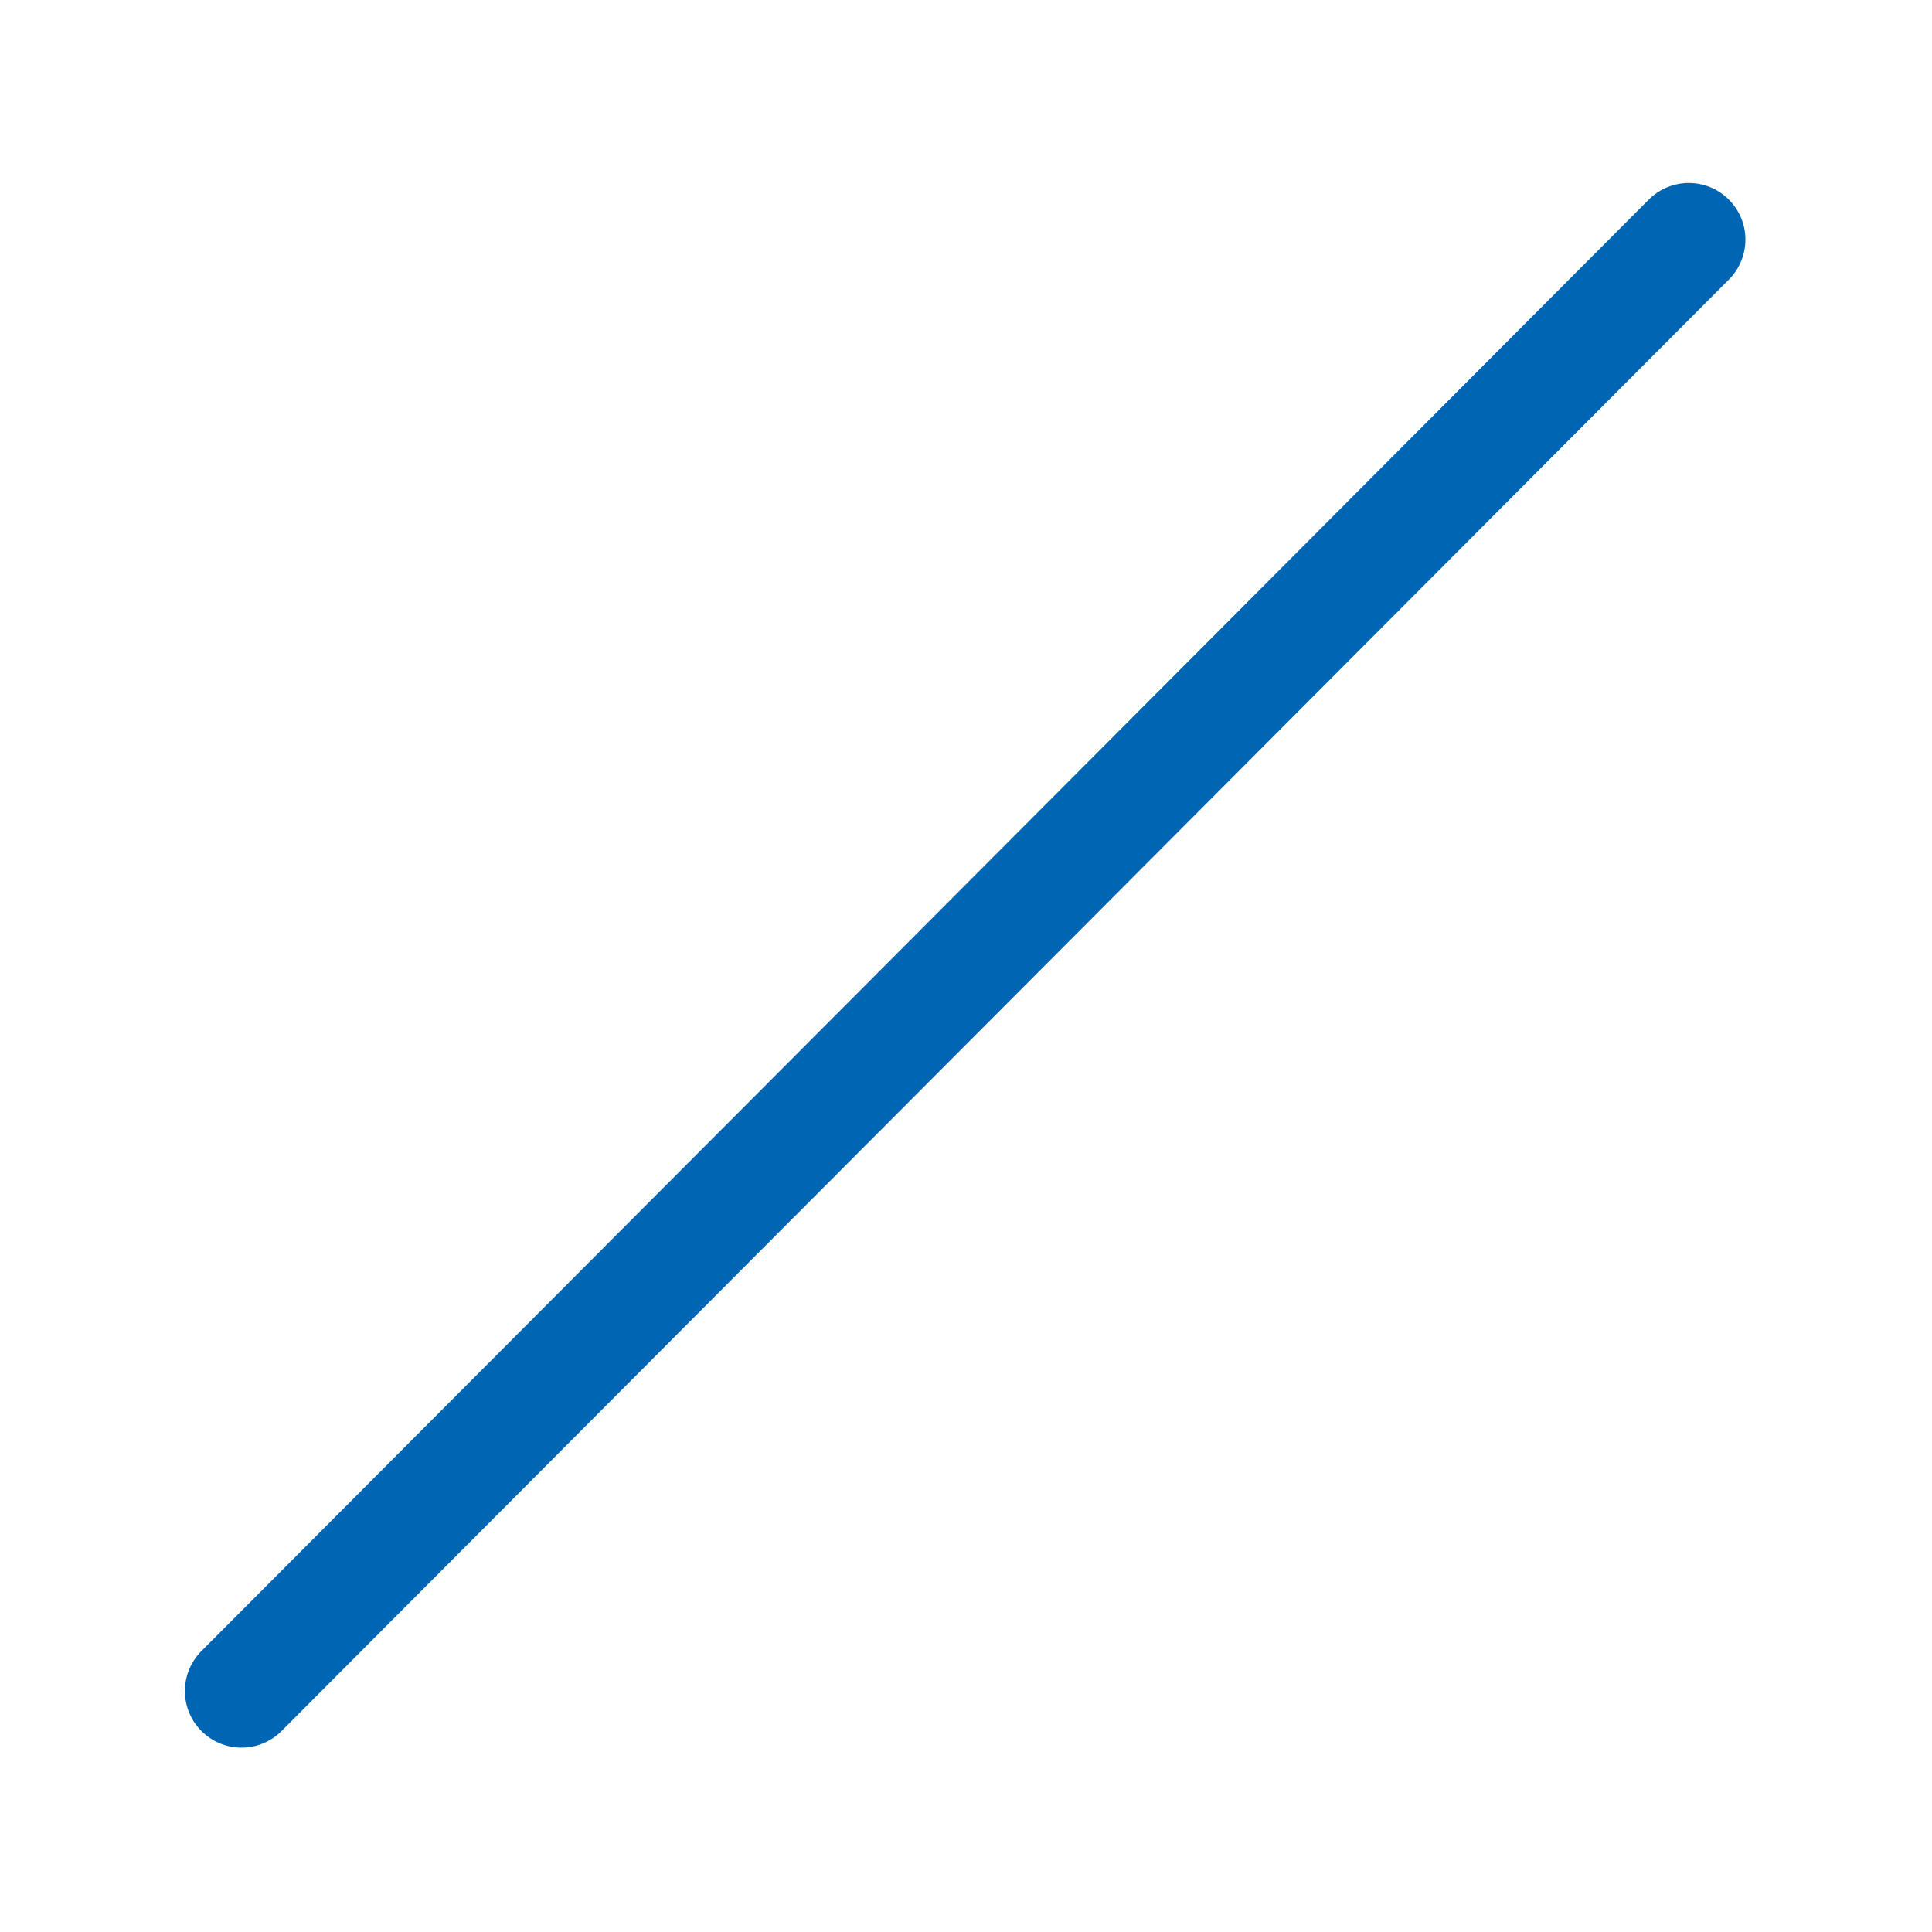
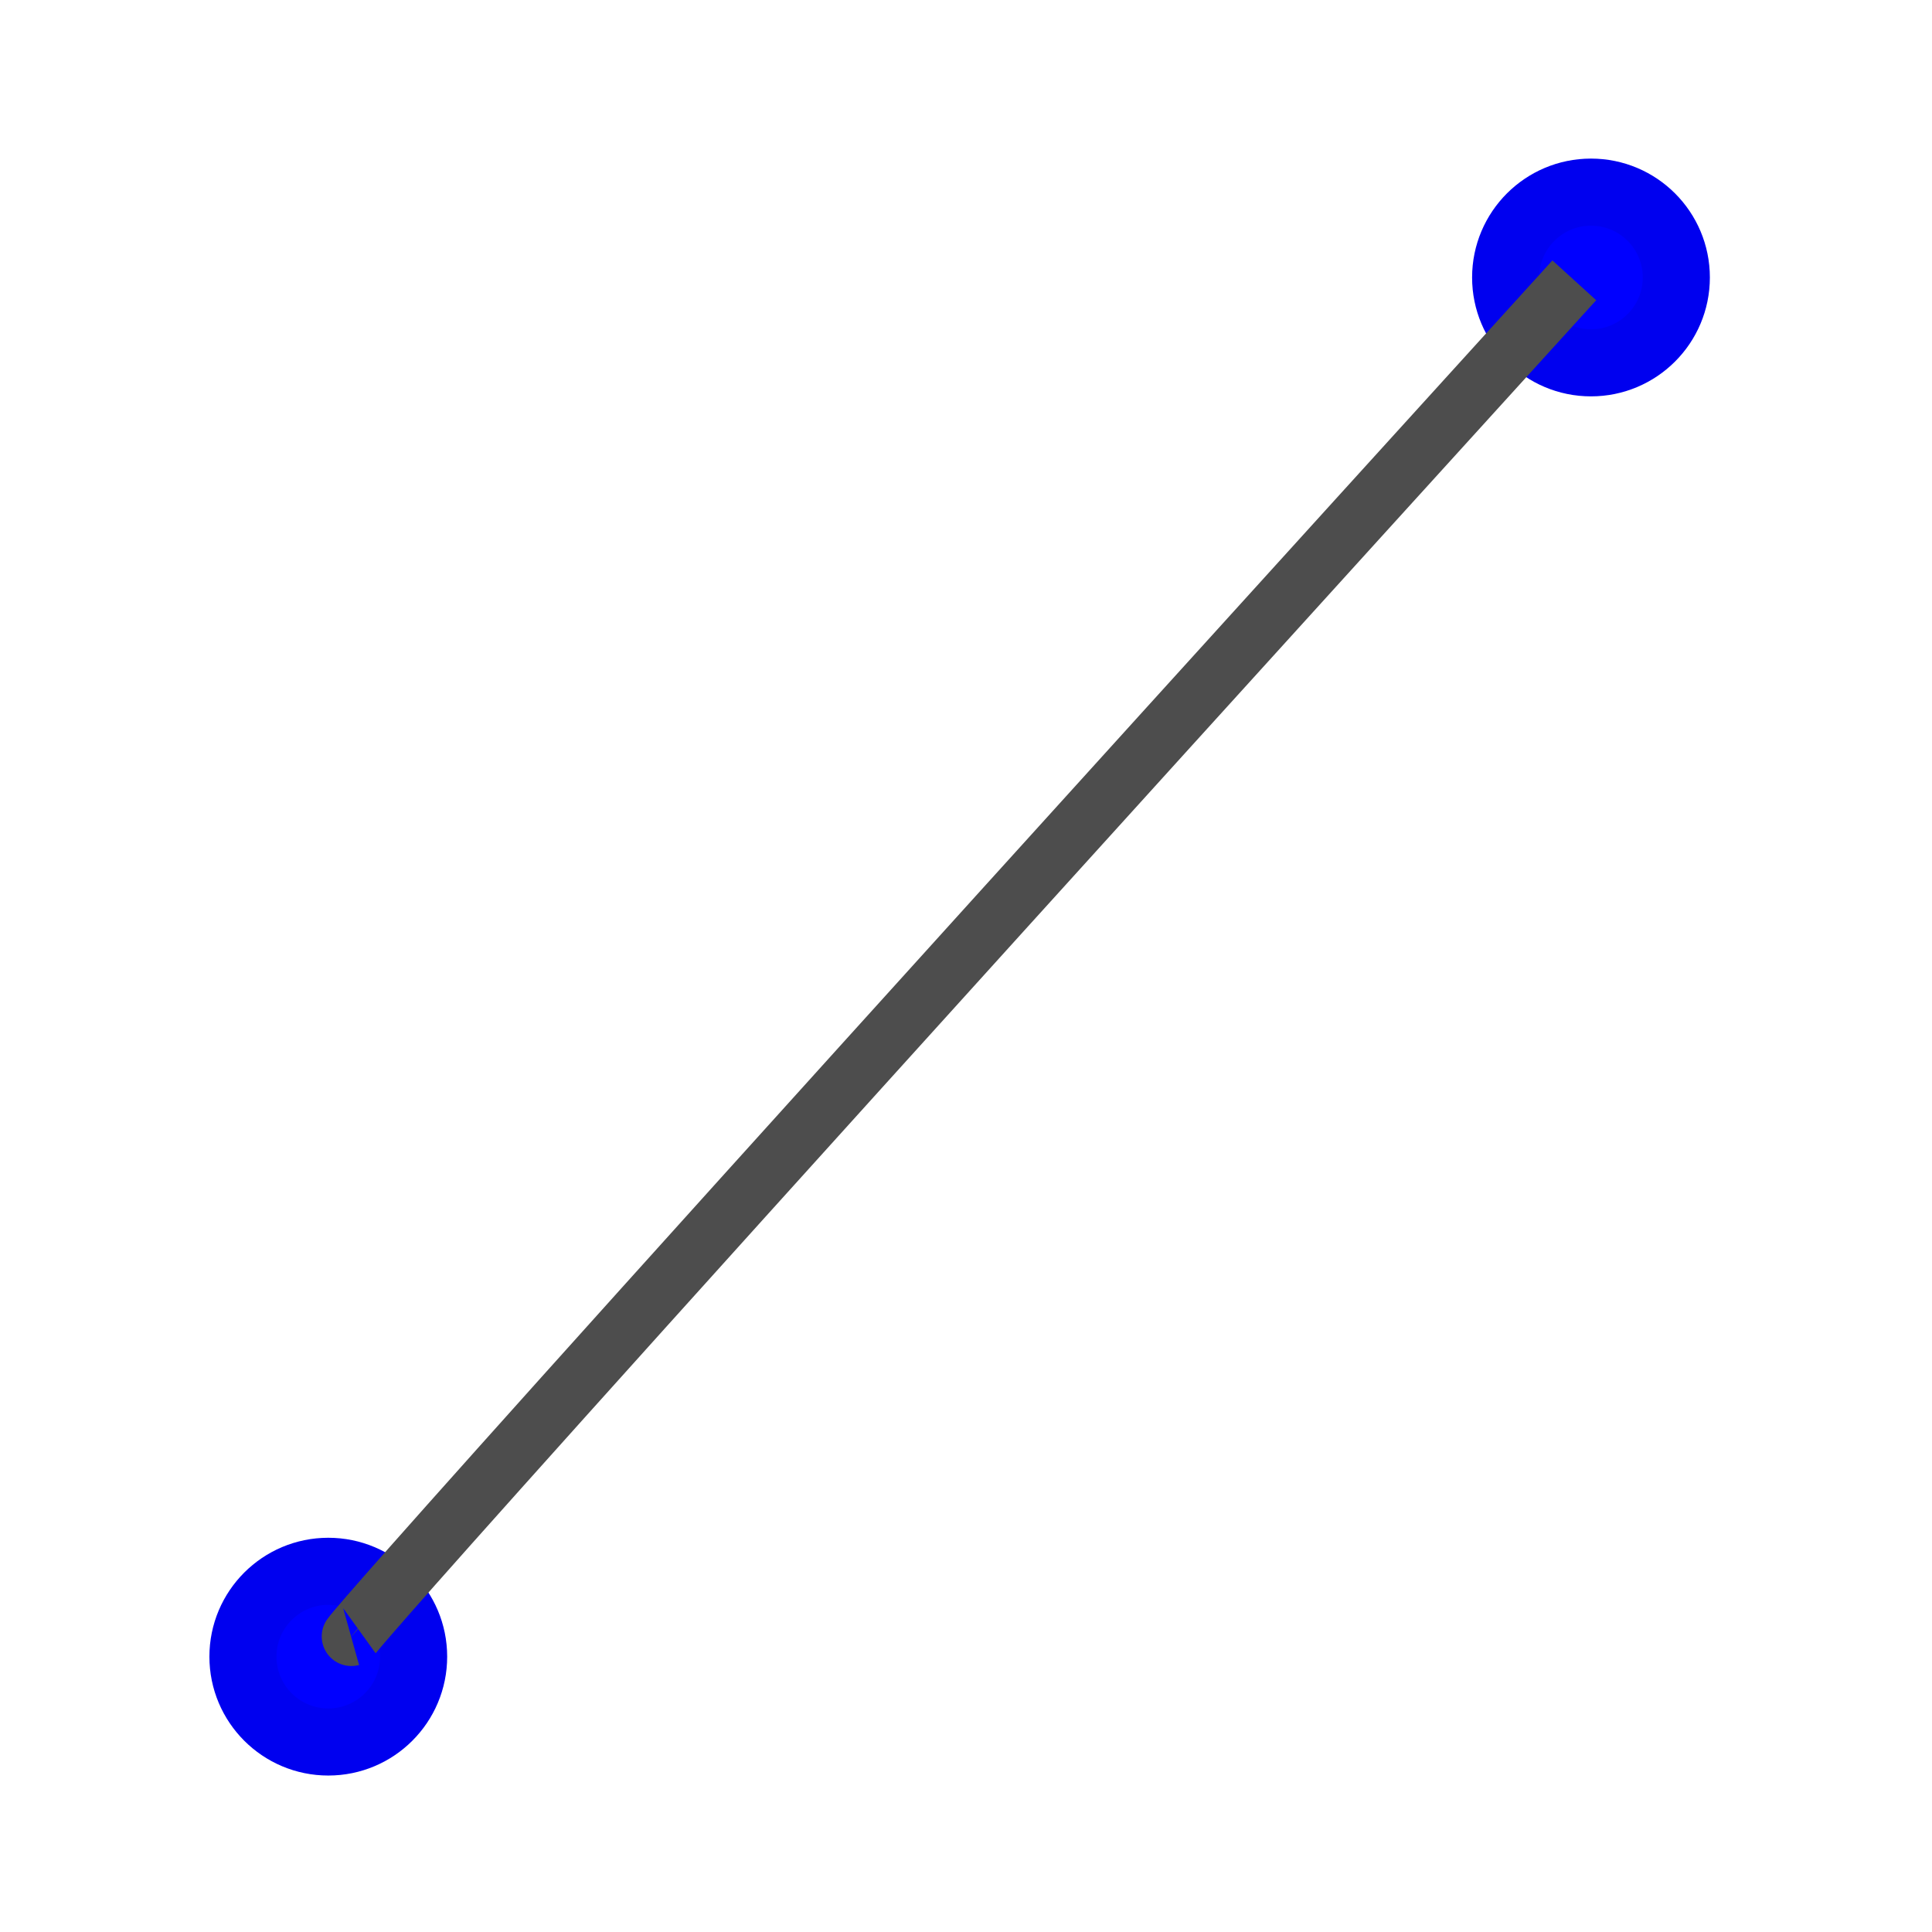
- <svg xmlns="http://www.w3.org/2000/svg" version="1.2" width="112.89mm" height="112.89mm" viewBox="0 0 11289 11289" preserveAspectRatio="xMidYMid" fill-rule="evenodd" stroke-width="28.222" stroke-linejoin="round" xml:space="preserve" id="svg116">
-   <defs class="ClipPathGroup" id="defs8">
-         
-         
-        </defs>
-   <defs class="TextShapeIndex" id="defs12" />
-   <defs class="EmbeddedBulletChars" id="defs44" />
-   <defs class="TextEmbeddedBitmaps" id="defs46" />
-   <g id="g51">
-     <g id="id2" class="Master_Slide">
-       <g id="bg-id2" class="Background" />
-       <g id="bo-id2" class="BackgroundObjects" />
-     </g>
-   </g>
-   <g class="SlideGroup" id="g114">
-     <g id="container-id1">
-       <g class="Page" id="g108">
-         <g class="com.sun.star.drawing.PolyPolygonShape" id="g56">
-           <g id="id3">
-             <rect class="BoundingBox" x="720" y="816" width="9799" height="9801" id="rect53" style="fill:none;stroke:none" />
-           </g>
-         </g>
-         <g class="com.sun.star.drawing.PolyPolygonShape" id="g61">
-           <g id="id4">
-             <rect class="BoundingBox" x="2698" y="2698" width="5899" height="5899" id="rect58" style="fill:none;stroke:none" />
-           </g>
-         </g>
-         <g class="com.sun.star.drawing.PolyPolygonShape" id="g73">
-           <g id="id6">
-             <rect class="BoundingBox" x="7937" y="1235" width="2121" height="2121" id="rect70" style="fill:none;stroke:none" />
-           </g>
-         </g>
-         <g class="com.sun.star.drawing.PolyPolygonShape" id="g92">
-           <g id="id9">
-             <rect class="BoundingBox" x="1235" y="7937" width="2121" height="2121" id="rect89" style="fill:none;stroke:none" />
-           </g>
-         </g>
-         <g class="com.sun.star.drawing.LineShape" id="g68">
-           <rect style="fill:none;stroke:none" id="rect63" height="5898" width="5898" y="2698" x="2698" class="BoundingBox" />
-           <path style="fill:none;stroke:#0066b3;stroke-width:661.458;stroke-linejoin:round;stroke-miterlimit:4;stroke-dasharray:none;stroke-linecap:round" id="path65" d="M 1411,9881 9868,1400" />
-         </g>
-       </g>
-     </g>
+ <svg xmlns="http://www.w3.org/2000/svg" width="144" height="144" viewBox="0 0 38.1 38.1" version="1.1" id="svg8">
+   <defs id="defs2" />
+   <g id="layer1">
+     <circle style="fill:#0000ff;stroke:#0000ef;stroke-width:1.323" id="path10" cx="31.375" cy="5.472" r="1.683" />
+     <circle style="fill:#0000ff;stroke:#0000ef;stroke-width:1.323" id="path10-3" cx="6.474" cy="32.67" r="1.683" />
+     <path style="fill:#4d4d4d;stroke:#4d4d4d;stroke-width:1.167;stroke-linecap:butt;stroke-linejoin:miter;stroke-miterlimit:4;stroke-dasharray:none;stroke-opacity:1" d="M 31.046,5.528 C 6.675,32.347 6.925,32.277 6.925,32.277" id="path872" />
  </g>
</svg>
